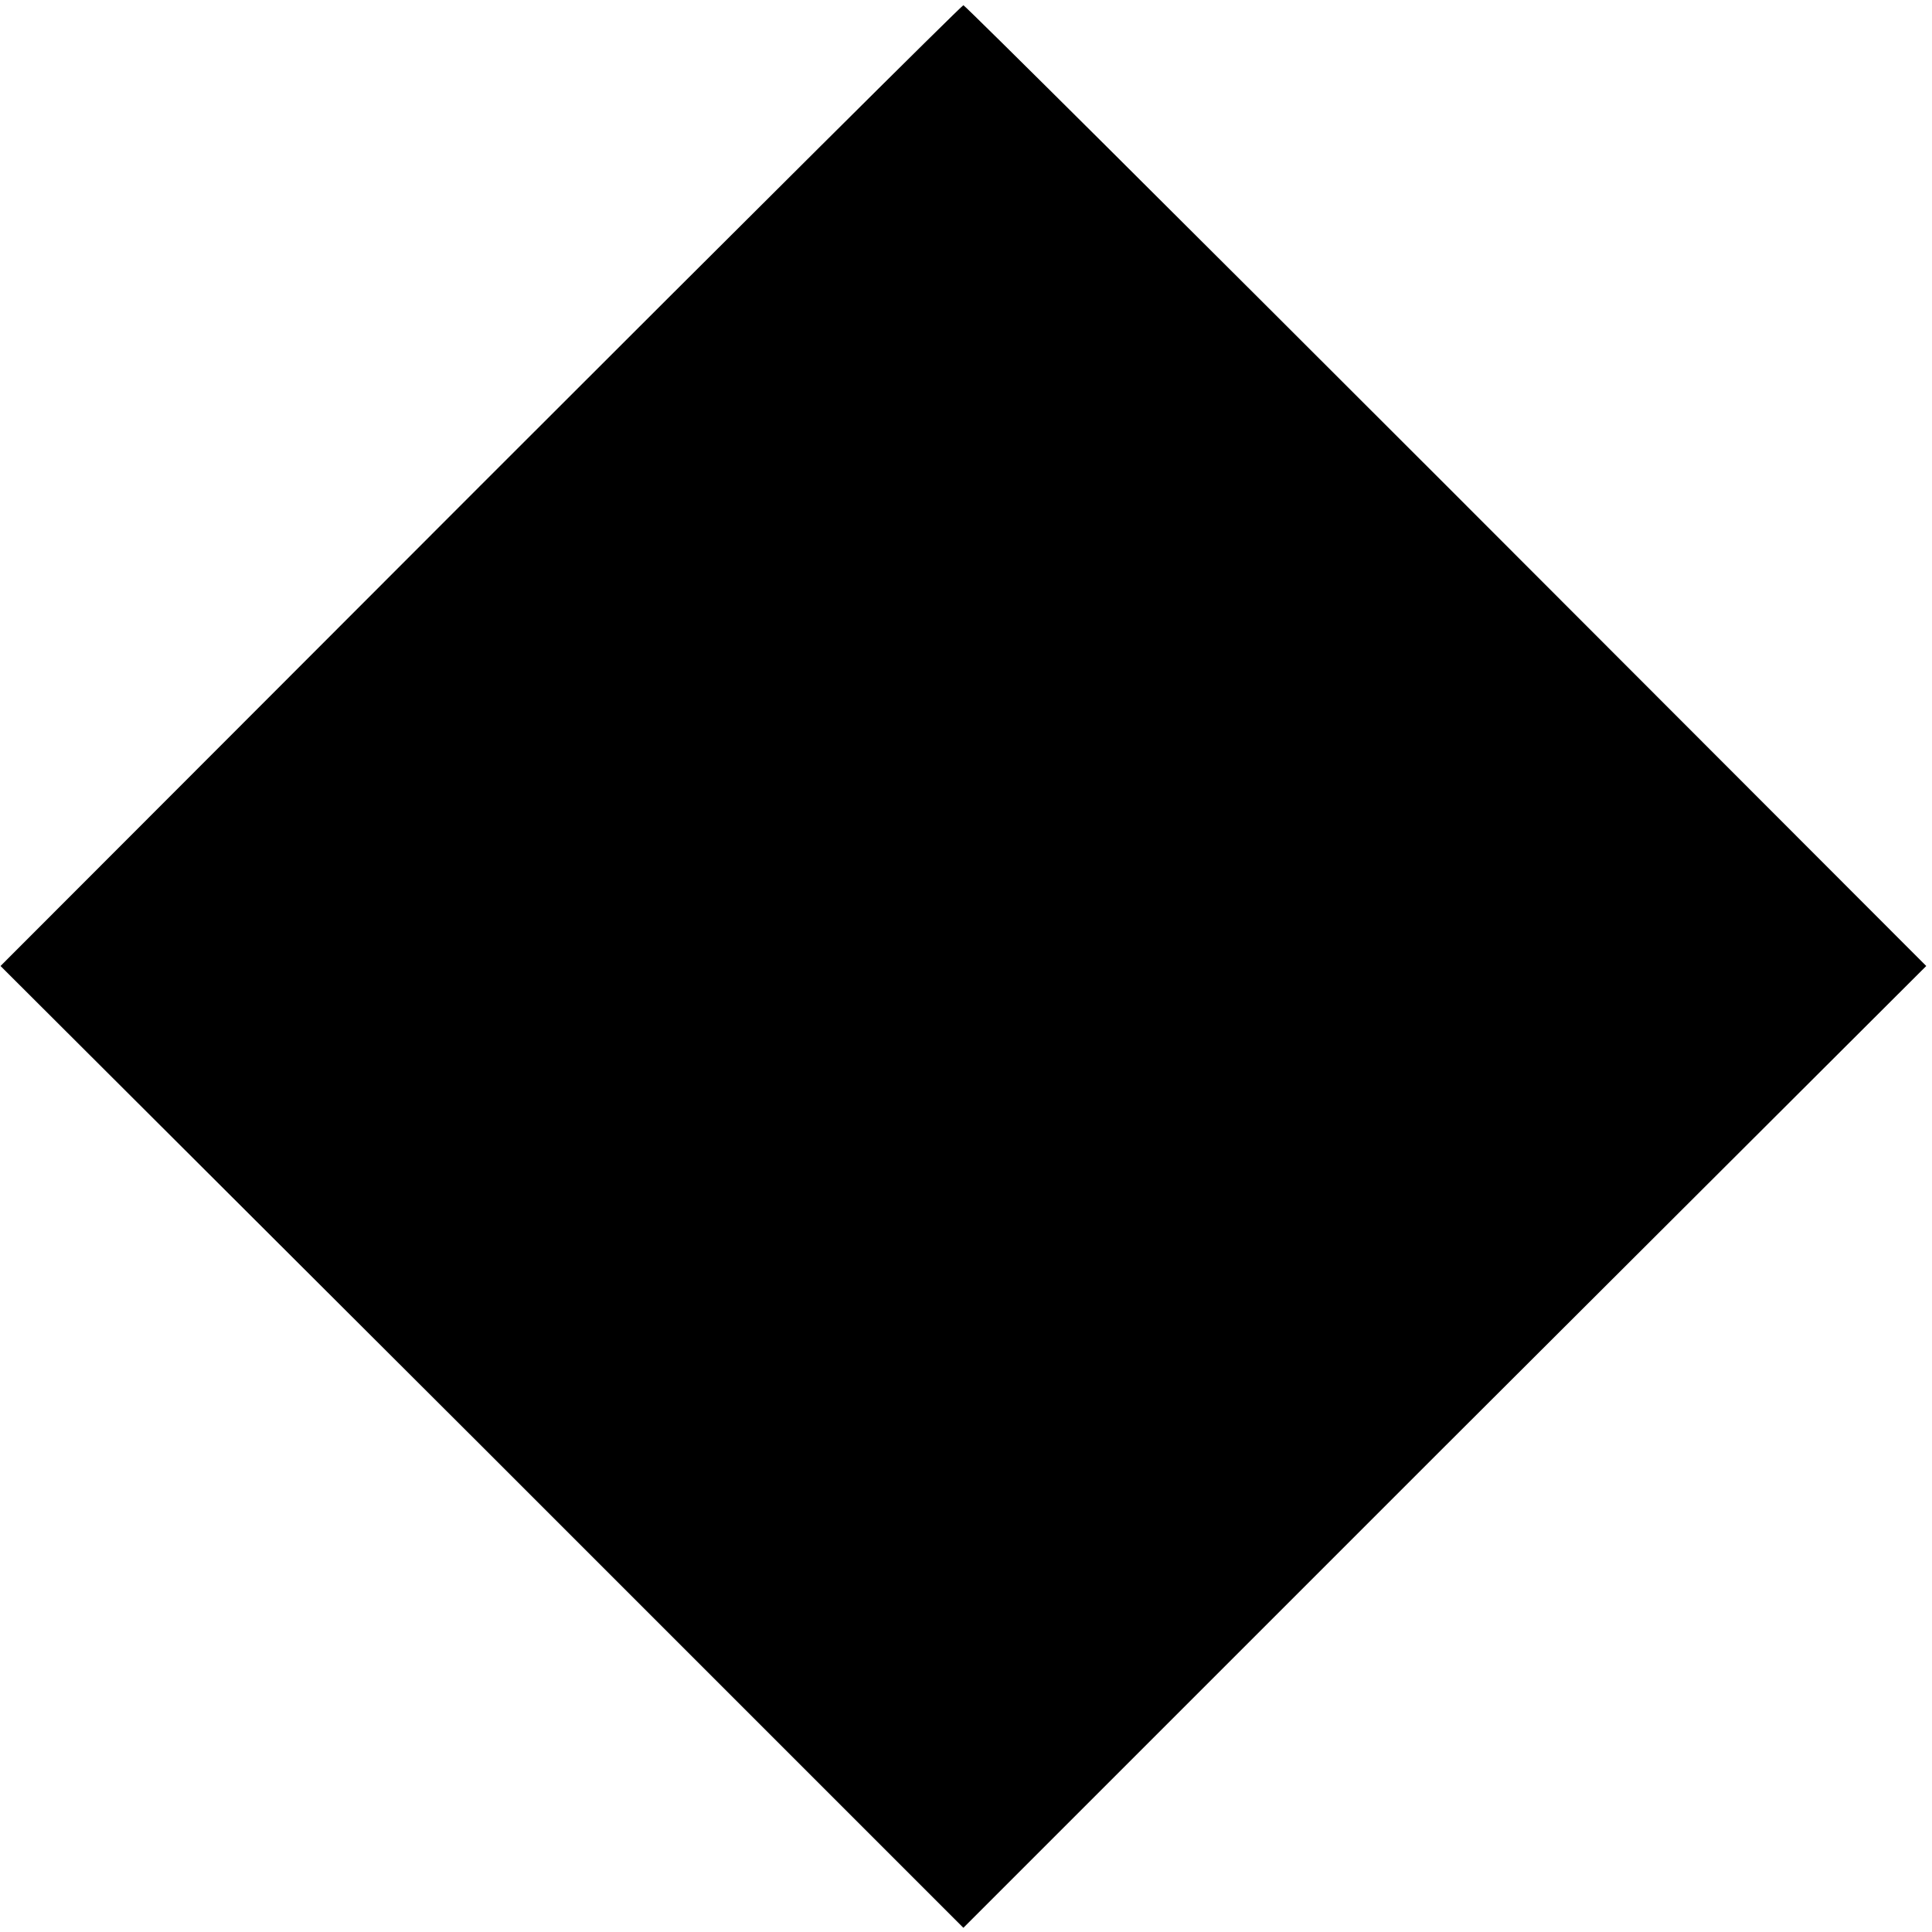
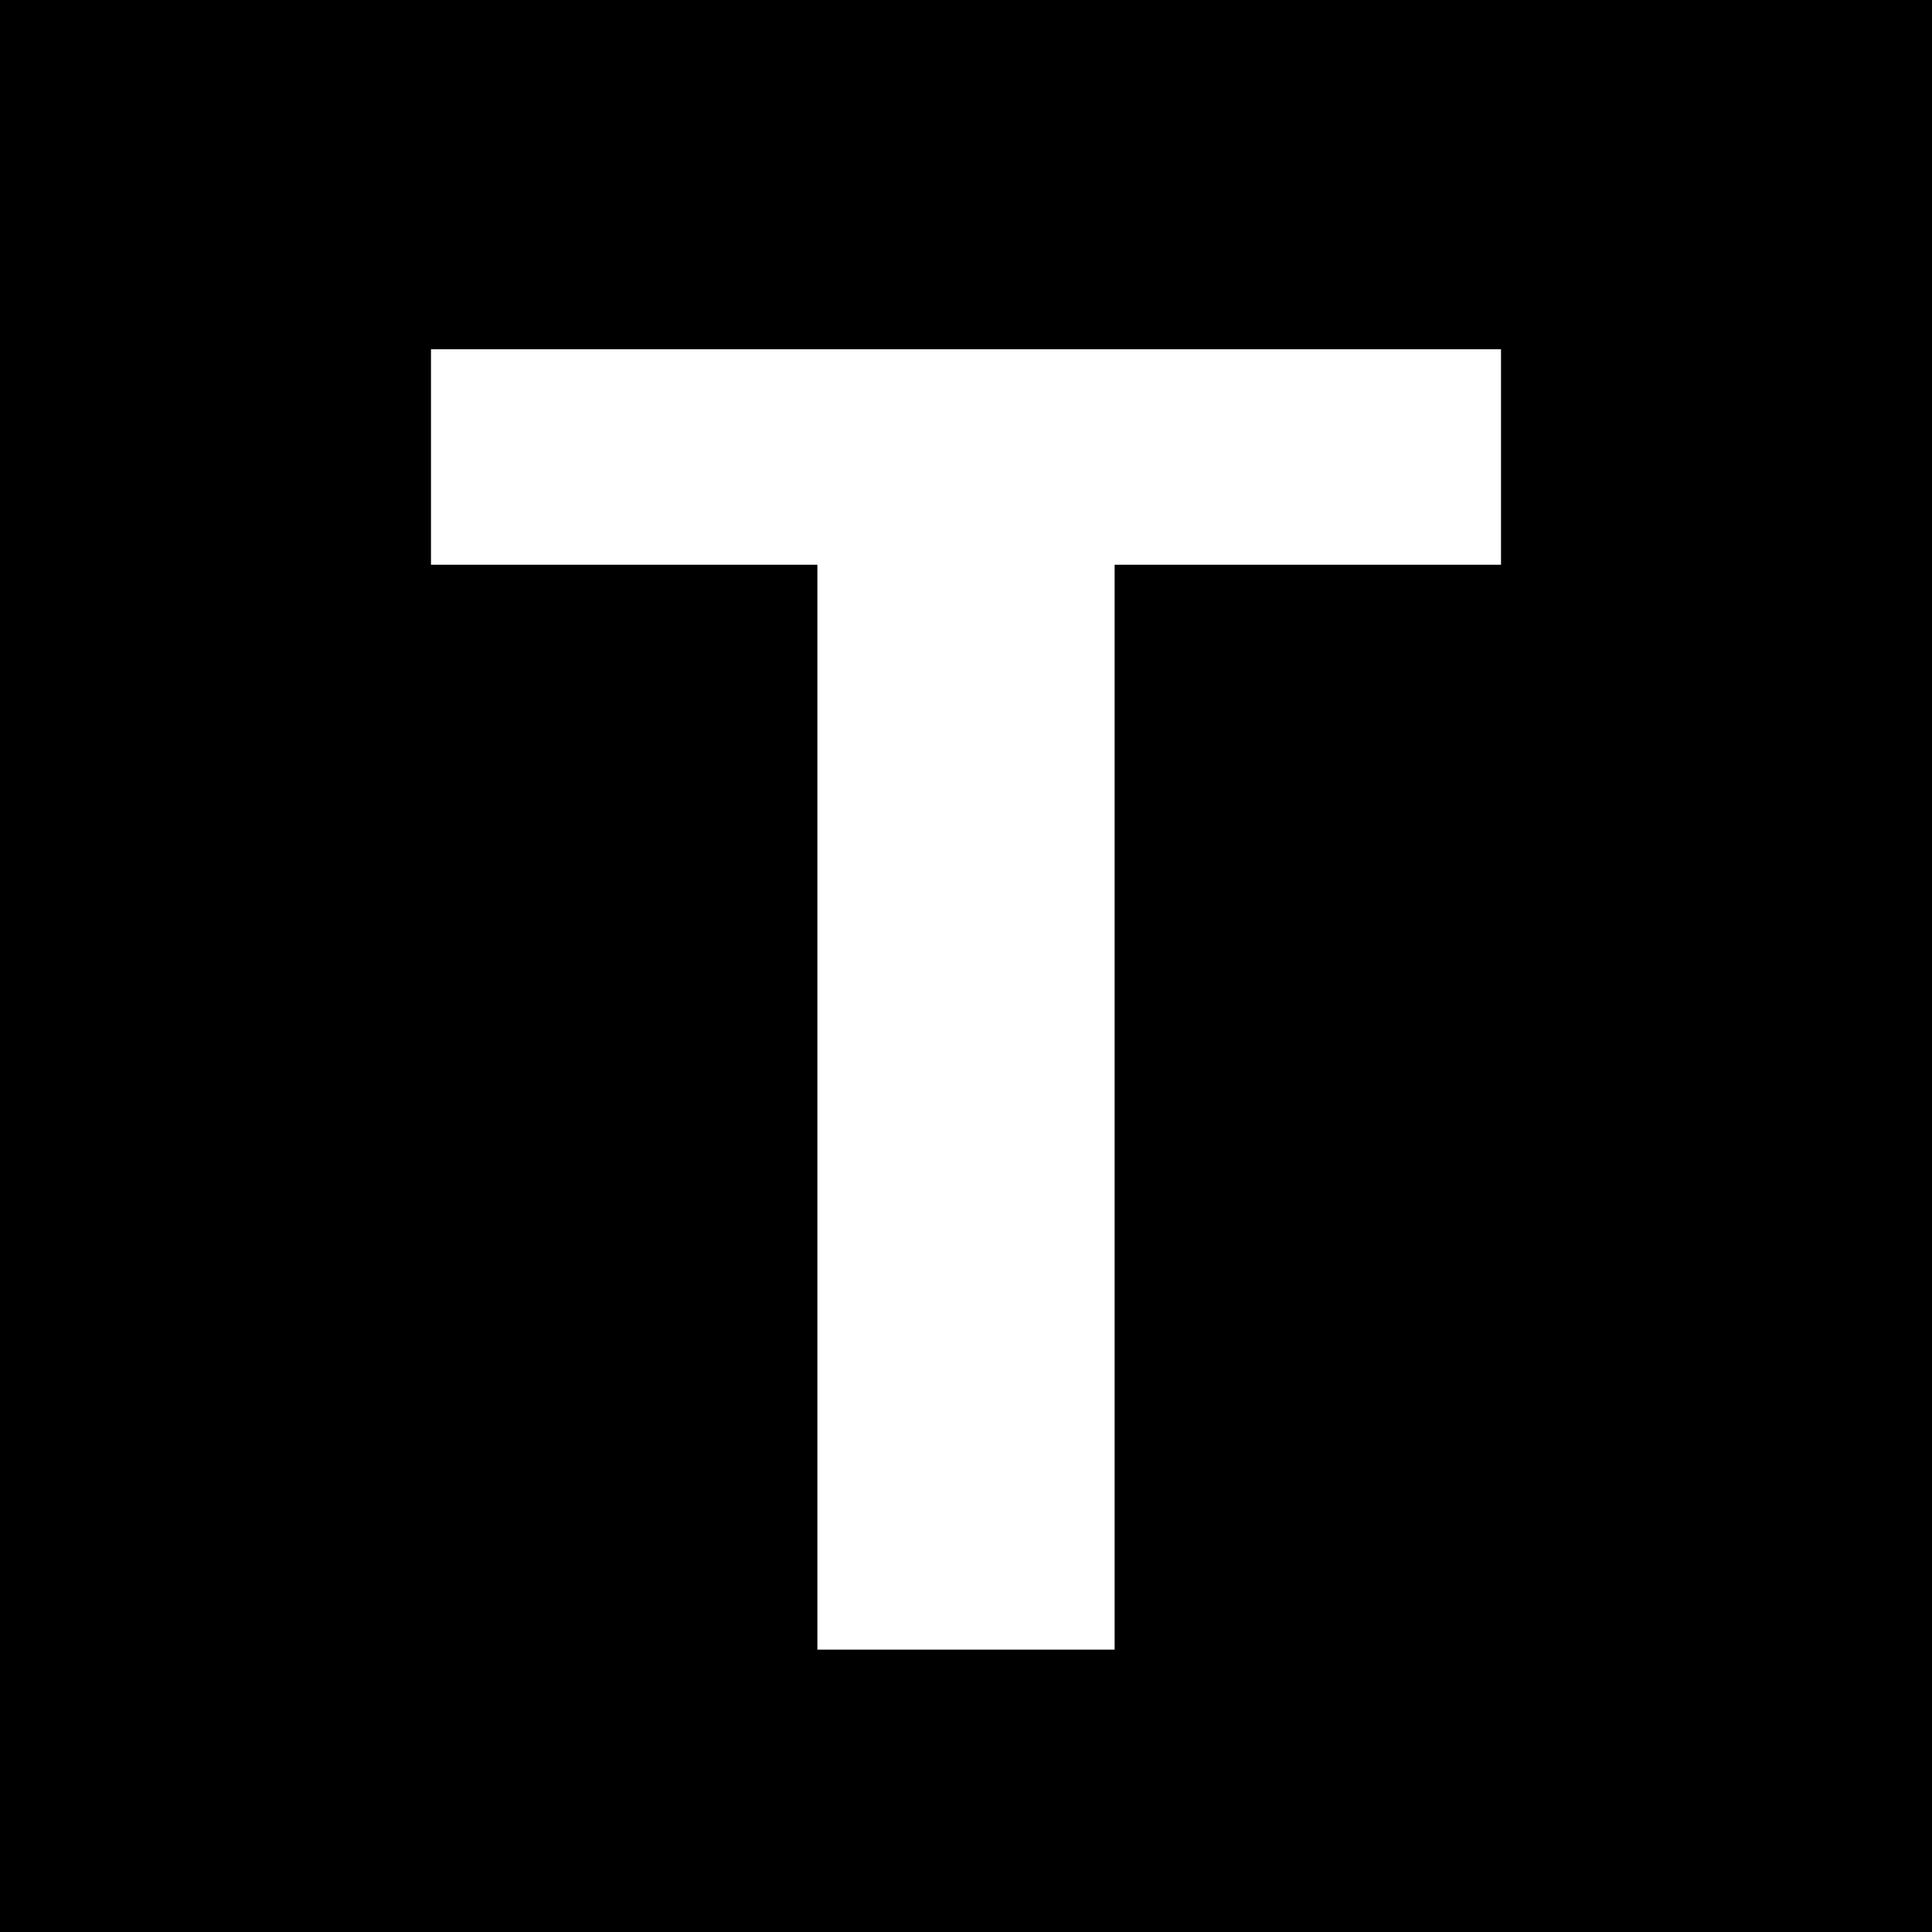
- <svg xmlns="http://www.w3.org/2000/svg" version="1.0" width="369pt" height="369pt" viewBox="0 0 369 369" preserveAspectRatio="xMidYMid meet">
-   <g transform="translate(0,369) scale(0.1,-0.1)" fill="#000000" stroke="none">
-     <path d="M918 2763 l-917 -918 920 -918 919 -919 919 919 920 918 -917 918 c-504 504 -919 917 -922 917 -3 0 -418 -413 -922 -917z" />
+ <svg xmlns="http://www.w3.org/2000/svg" version="1.0" width="260pt" height="260pt" viewBox="0 0 260 260" preserveAspectRatio="xMidYMid meet">
+   <g transform="translate(0,260) scale(0.1,-0.1)" fill="#000000" stroke="none">
+     <path d="M0 1300 l0 -1300 1300 0 1300 0 0 1300 0 1300 -1300 0 -1300 0 0 -1300z m2020 685 l0 -145 -260 0 -260 0 0 -730 0 -730 -200 0 -200 0 0 730 0 730 -260 0 -260 0 0 145 0 145 720 0 720 0 0 -145z" />
  </g>
</svg>
